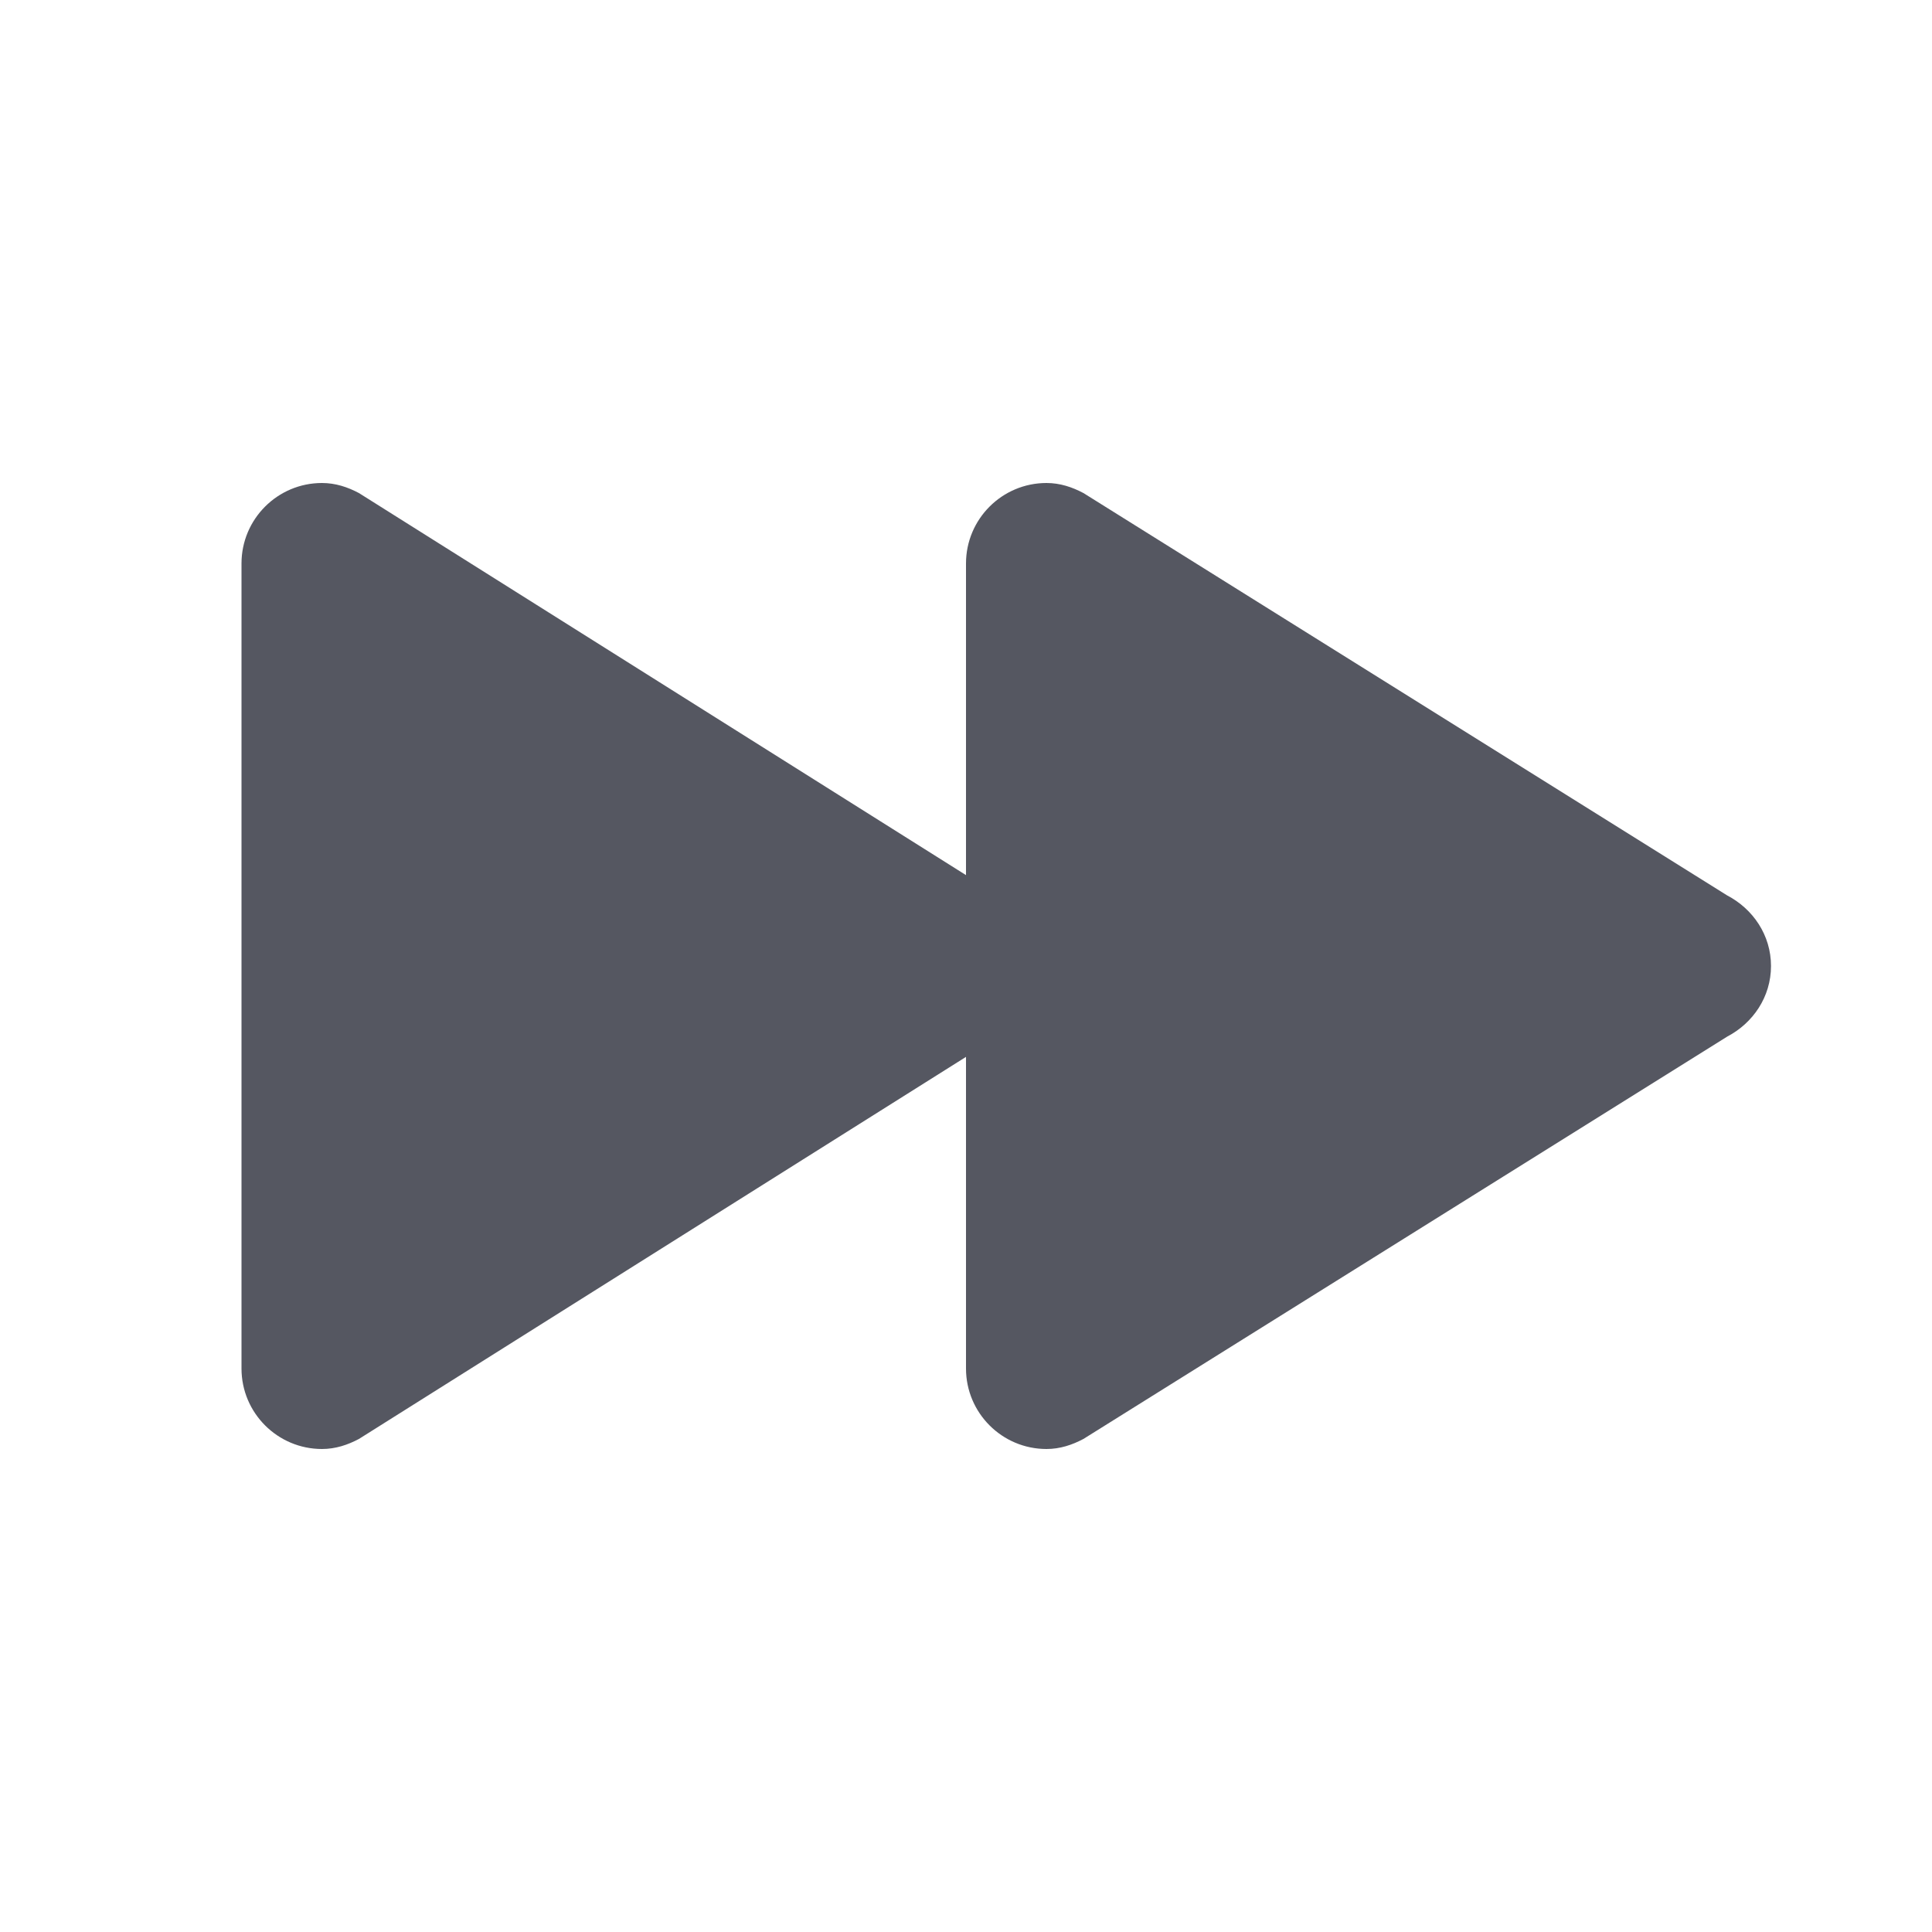
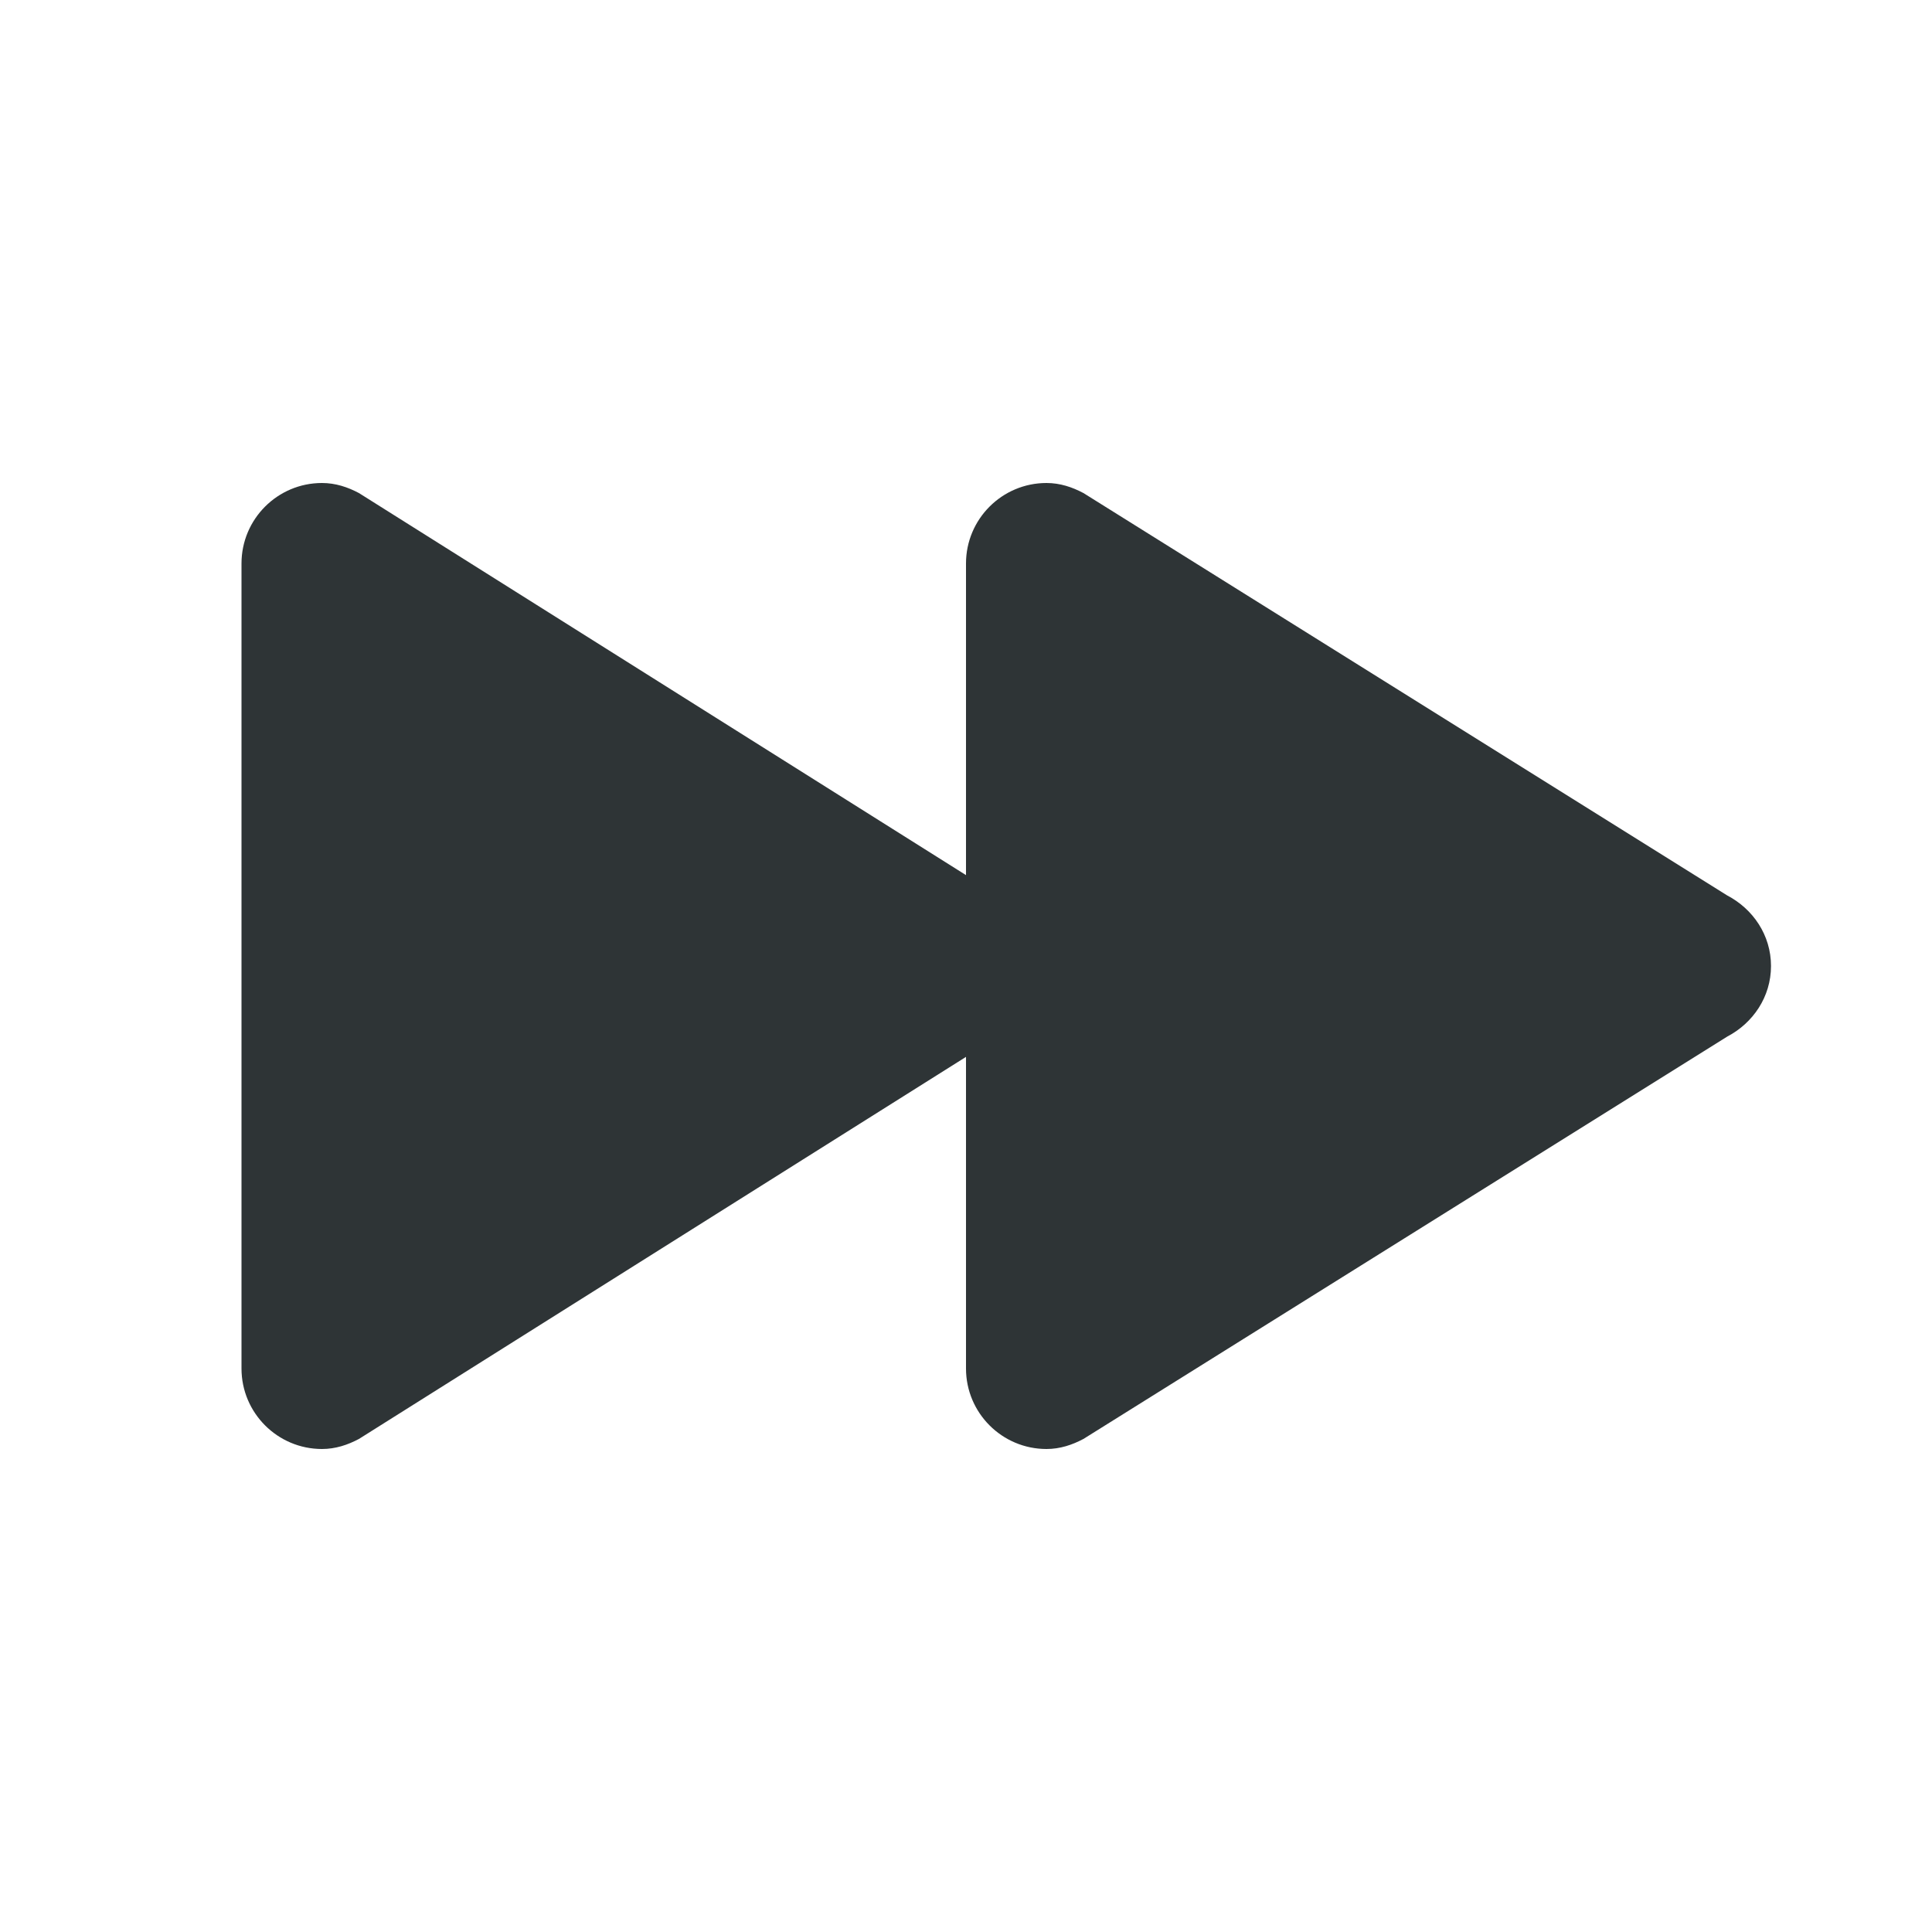
<svg xmlns="http://www.w3.org/2000/svg" height="24" width="24" version="1.1" id="svg6">
  <defs id="defs10" />
-   <path id="path980-3" style="font-variation-settings:normal;opacity:1;vector-effect:none;fill:#555761;fill-opacity:1;stroke:none;stroke-width:4;stroke-linecap:round;stroke-linejoin:round;stroke-miterlimit:4;stroke-dasharray:none;stroke-dashoffset:0;stroke-opacity:1;stop-color:#000000;stop-opacity:1" d="M 4,6 C 3.448,6 3,6.448 3,7 v 10 c 0,0.552 0.448,1 1,1 0.168,0 0.32,-0.051 0.459,-0.125 L 12,13.129 V 17 c 0,0.552 0.448,1 1,1 0.168,0 0.32,-0.051 0.459,-0.125 L 21.456,12.877 C 21.775,12.71 22,12.385 22,12 c 0,-0.385 -0.225,-0.71 -0.545,-0.877 L 13.459,6.125 C 13.32,6.051 13.168,6 13,6 12.448,6 12,6.448 12,7 v 3.871 L 4.459,6.125 C 4.32,6.051 4.168,6 4,6 Z" />
+   <path id="path980-3" style="font-variation-settings:normal;opacity:1;vector-effect:none;fill:#2e3436;fill-opacity:1;stroke:none;stroke-width:4;stroke-linecap:round;stroke-linejoin:round;stroke-miterlimit:4;stroke-dasharray:none;stroke-dashoffset:0;stroke-opacity:1;stop-color:#000000;stop-opacity:1" d="M 4,6 C 3.448,6 3,6.448 3,7 v 10 c 0,0.552 0.448,1 1,1 0.168,0 0.32,-0.051 0.459,-0.125 L 12,13.129 V 17 c 0,0.552 0.448,1 1,1 0.168,0 0.32,-0.051 0.459,-0.125 L 21.456,12.877 C 21.775,12.71 22,12.385 22,12 c 0,-0.385 -0.225,-0.71 -0.545,-0.877 L 13.459,6.125 C 13.32,6.051 13.168,6 13,6 12.448,6 12,6.448 12,7 v 3.871 L 4.459,6.125 C 4.32,6.051 4.168,6 4,6 Z" />
</svg>
